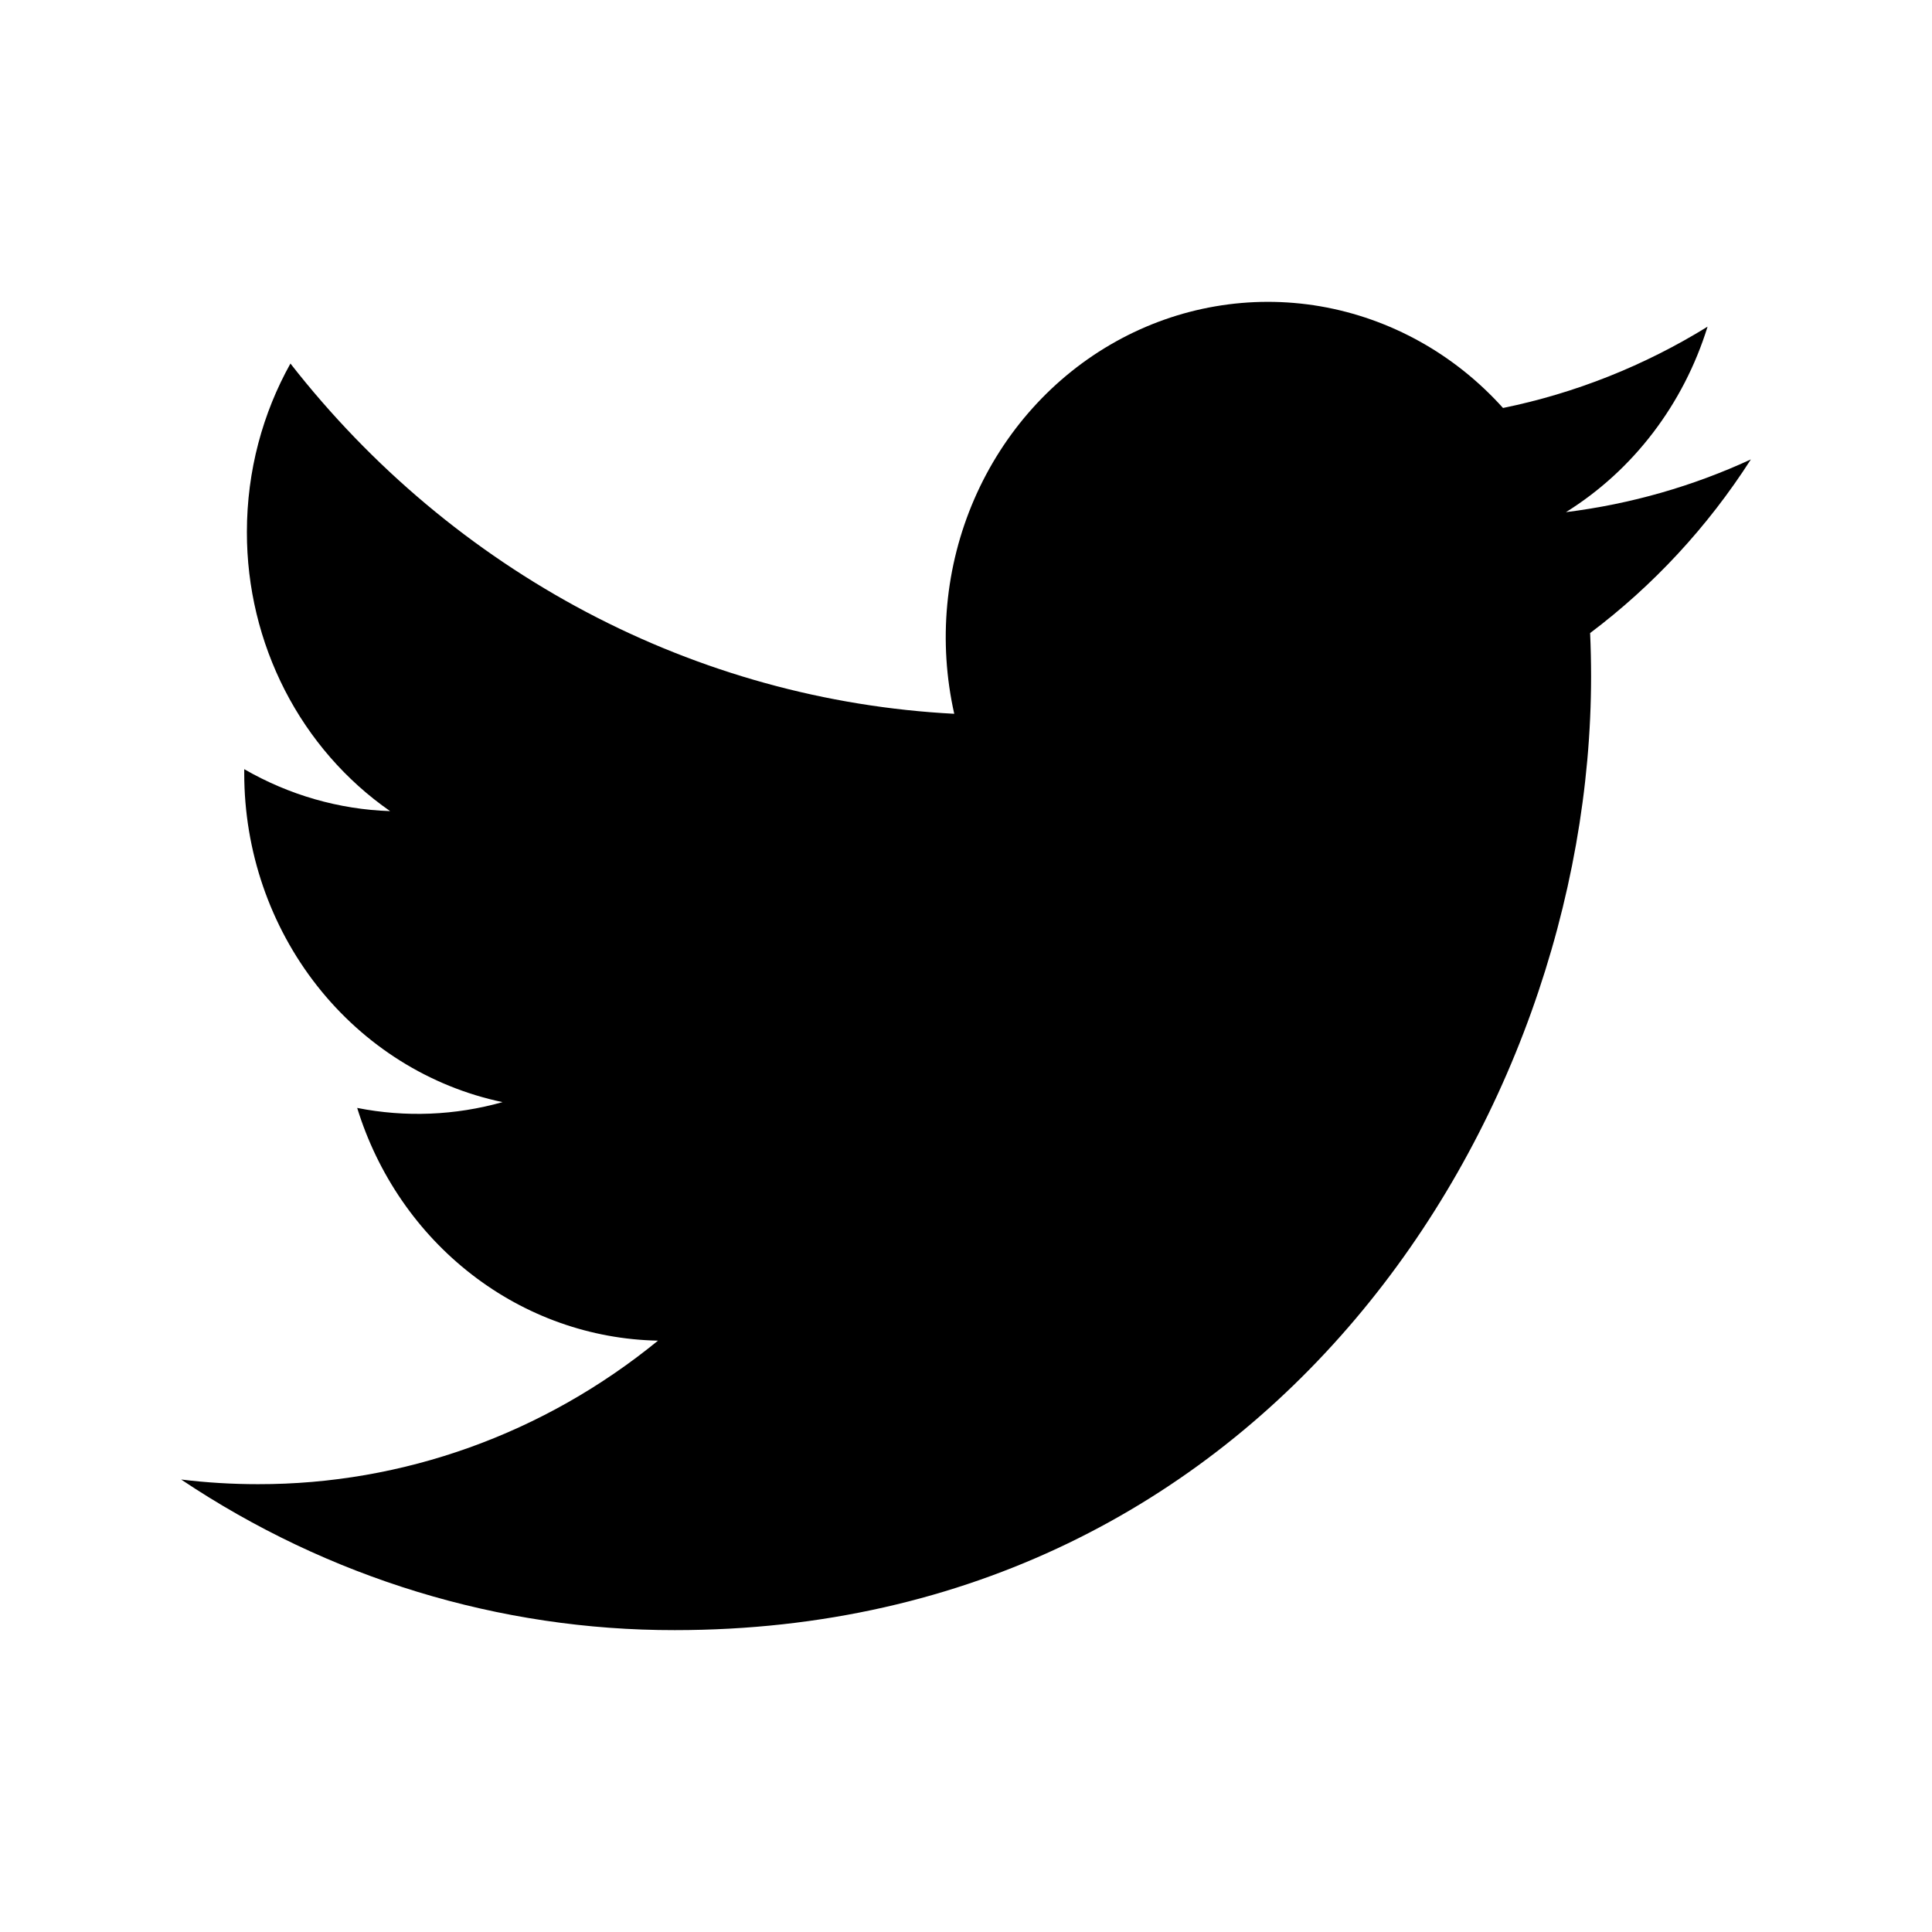
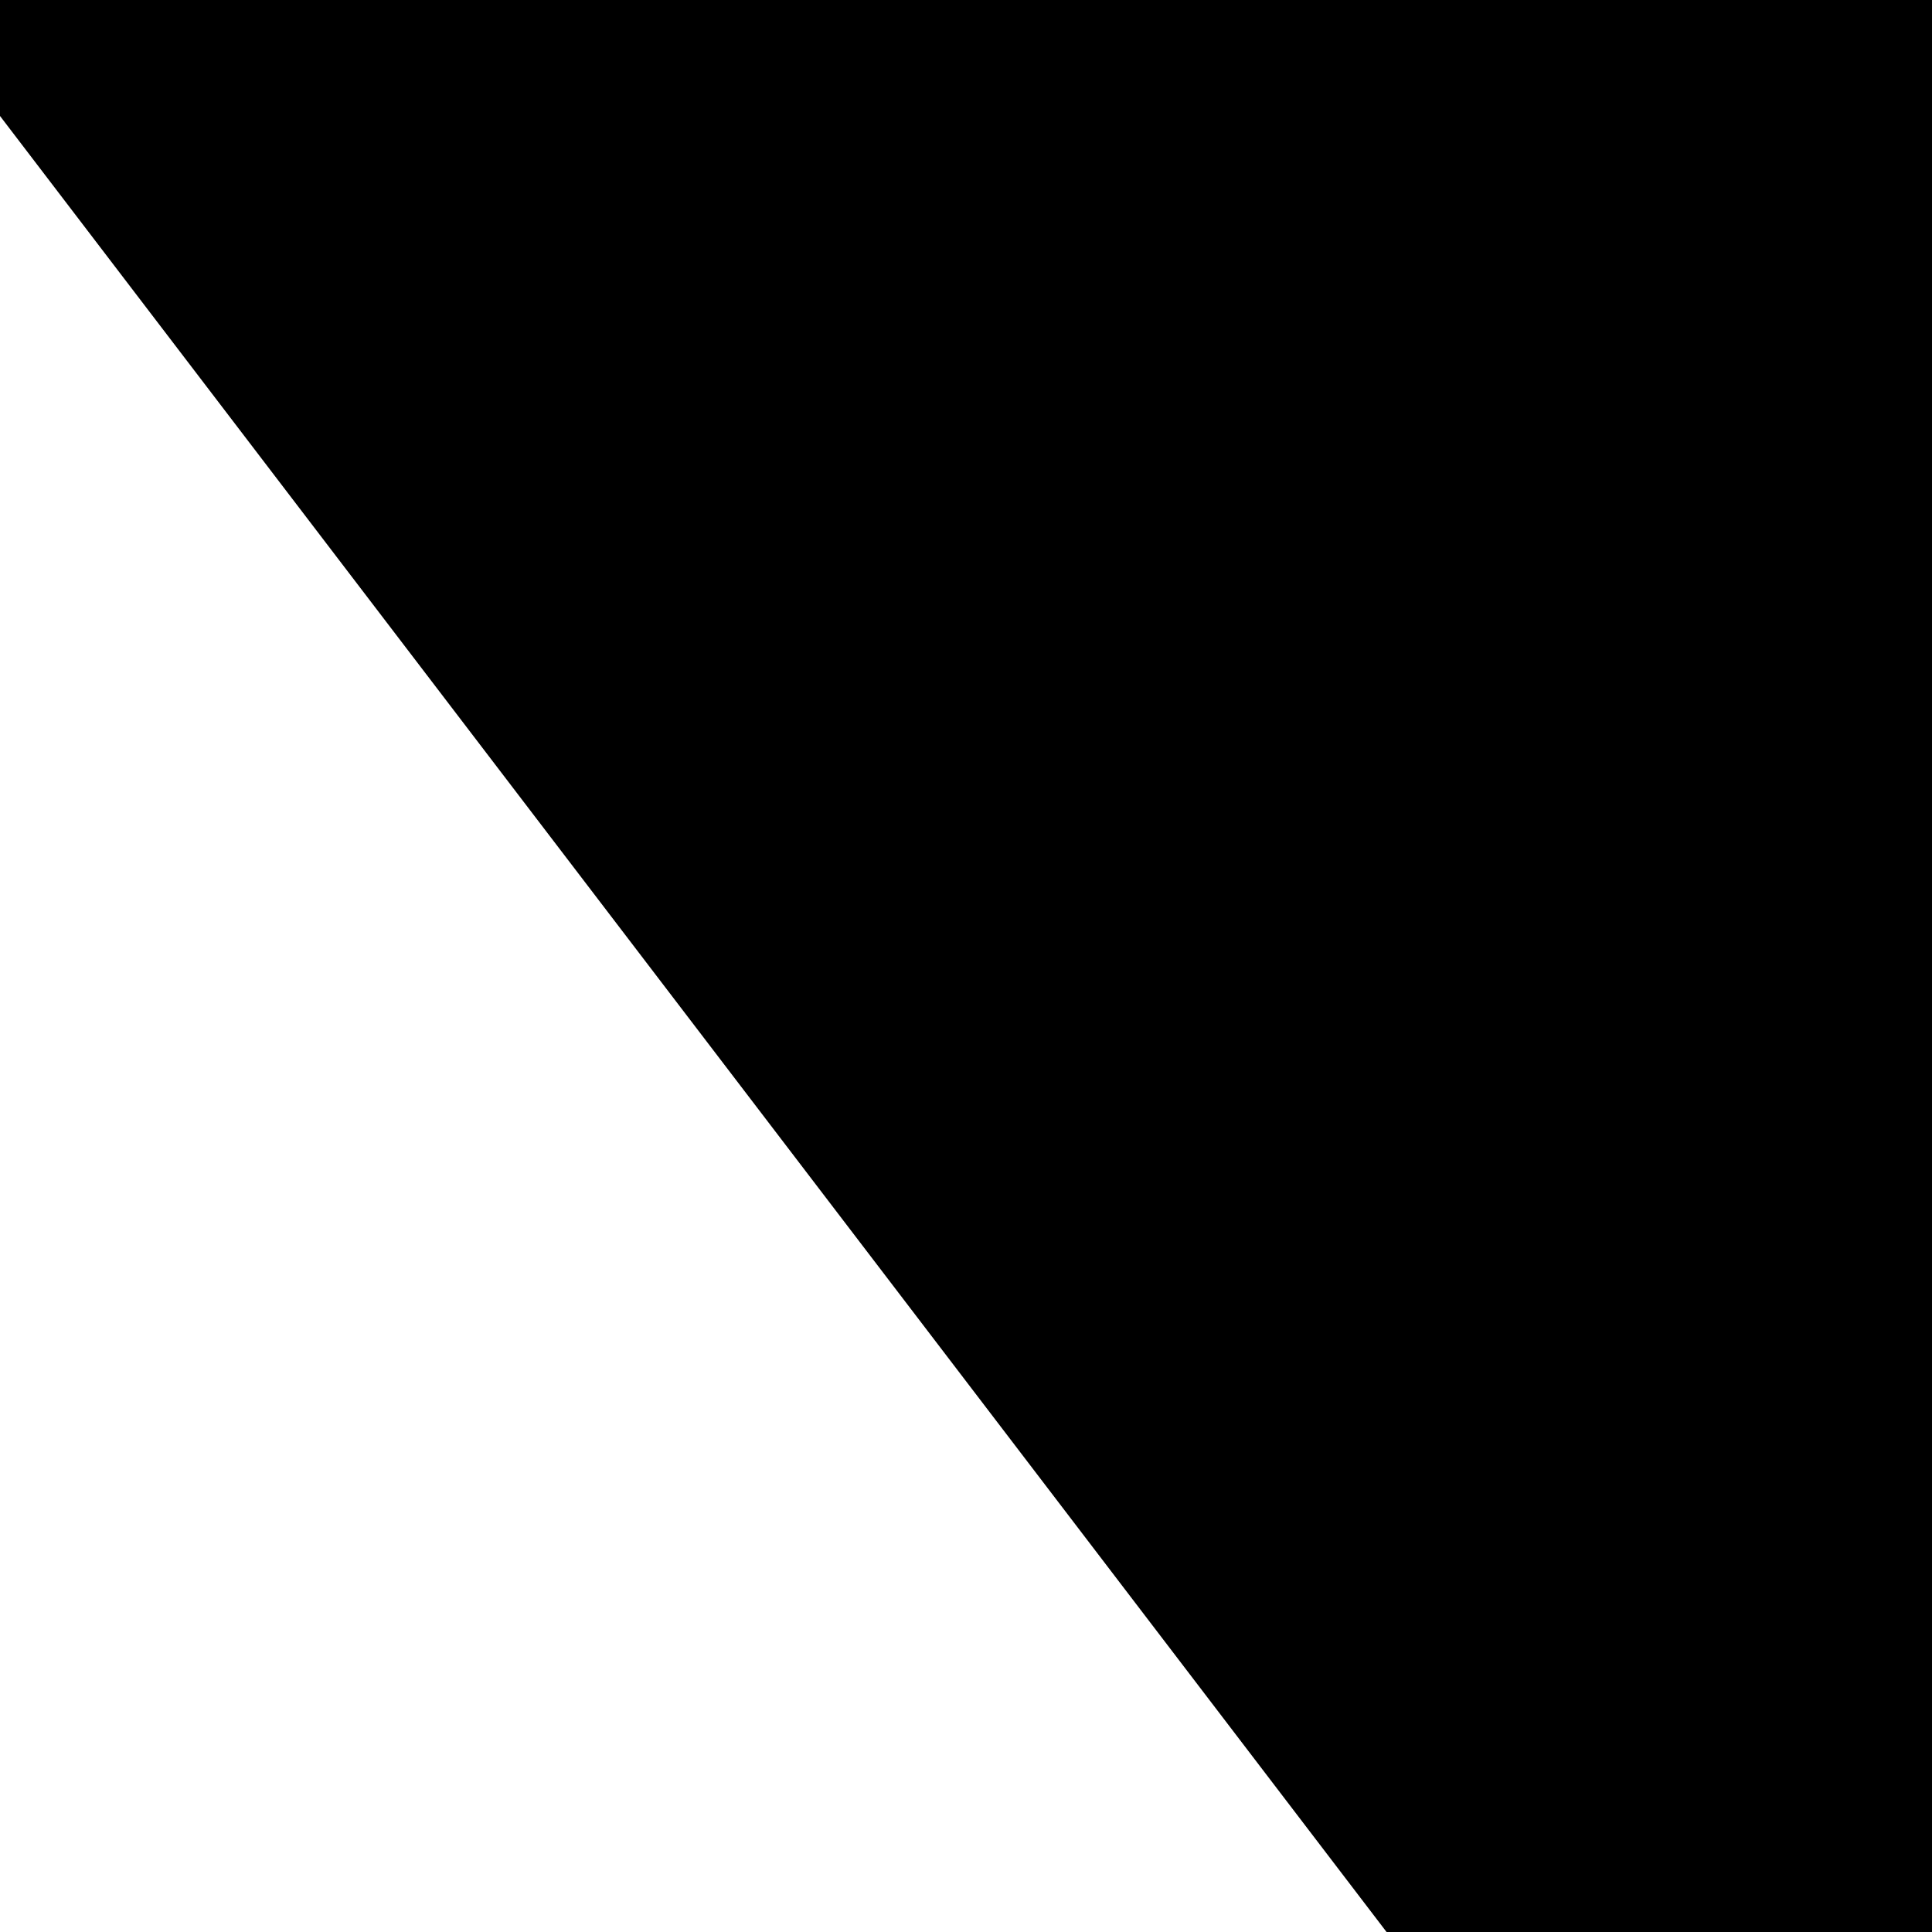
<svg xmlns="http://www.w3.org/2000/svg" width="24" height="24" viewBox="0 0 24 24" fill="currentcolor">
-   <path d="M21.75 5.707C21.033 6.038 20.263 6.261 19.453 6.362C20.288 5.842 20.913 5.023 21.212 4.058C20.427 4.543 19.567 4.885 18.671 5.068C18.069 4.398 17.27 3.955 16.401 3.805C15.531 3.656 14.638 3.81 13.861 4.243C13.084 4.676 12.466 5.364 12.103 6.2C11.74 7.036 11.653 7.974 11.854 8.867C10.263 8.784 8.707 8.354 7.286 7.604C5.866 6.854 4.612 5.802 3.608 4.516C3.264 5.132 3.067 5.848 3.067 6.609C3.066 7.295 3.229 7.97 3.539 8.575C3.849 9.179 4.298 9.695 4.846 10.076C4.211 10.055 3.59 9.876 3.034 9.555V9.608C3.034 10.57 3.354 11.502 3.939 12.246C4.524 12.99 5.338 13.501 6.243 13.691C5.654 13.857 5.036 13.882 4.437 13.763C4.692 14.59 5.19 15.314 5.86 15.832C6.53 16.351 7.339 16.638 8.174 16.654C6.757 17.812 5.007 18.44 3.205 18.437C2.886 18.437 2.567 18.418 2.25 18.379C4.079 19.603 6.208 20.253 8.382 20.25C15.742 20.25 19.765 13.905 19.765 8.402C19.765 8.224 19.761 8.043 19.753 7.864C20.536 7.275 21.212 6.546 21.748 5.71L21.75 5.707Z" />
+   <path d="m236 0h46l-101 115 118 156h-92.6l-72.5-94.8-83 94.8h-46l107-123-113-148h94.9l65.5 86.6zm-16.1 244h25.5l-165-218h-27.4z" />
</svg>
